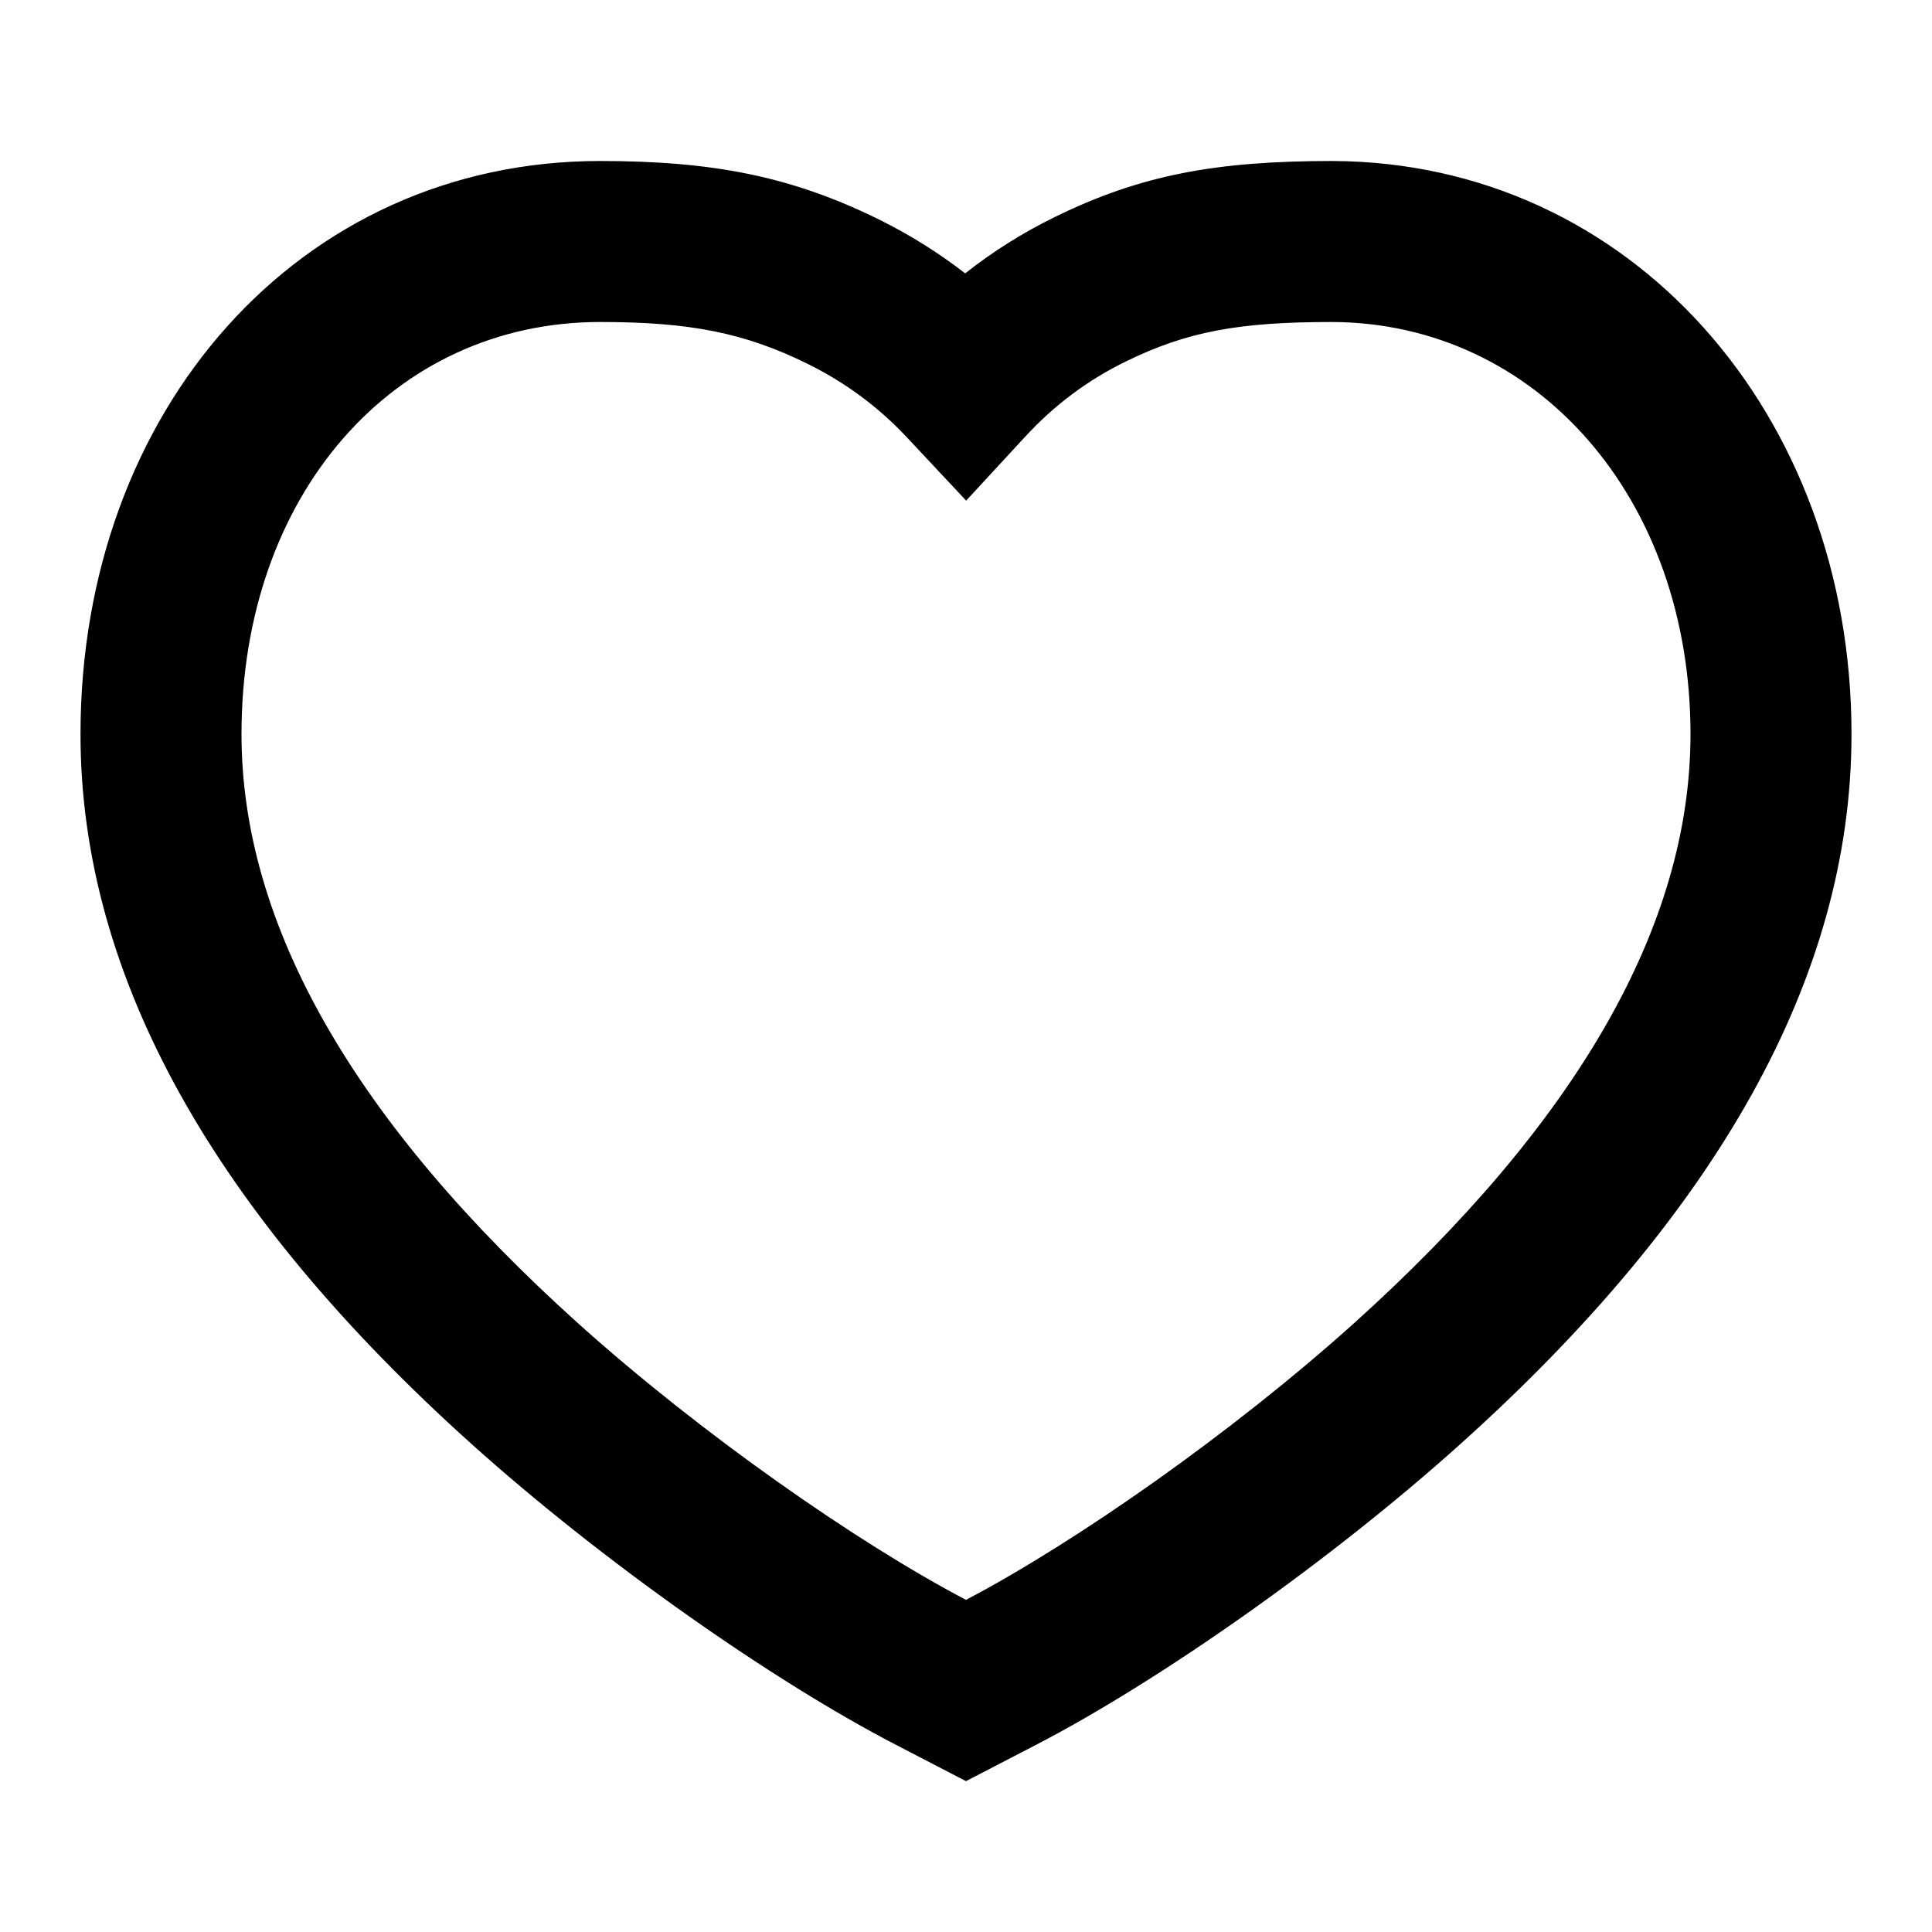
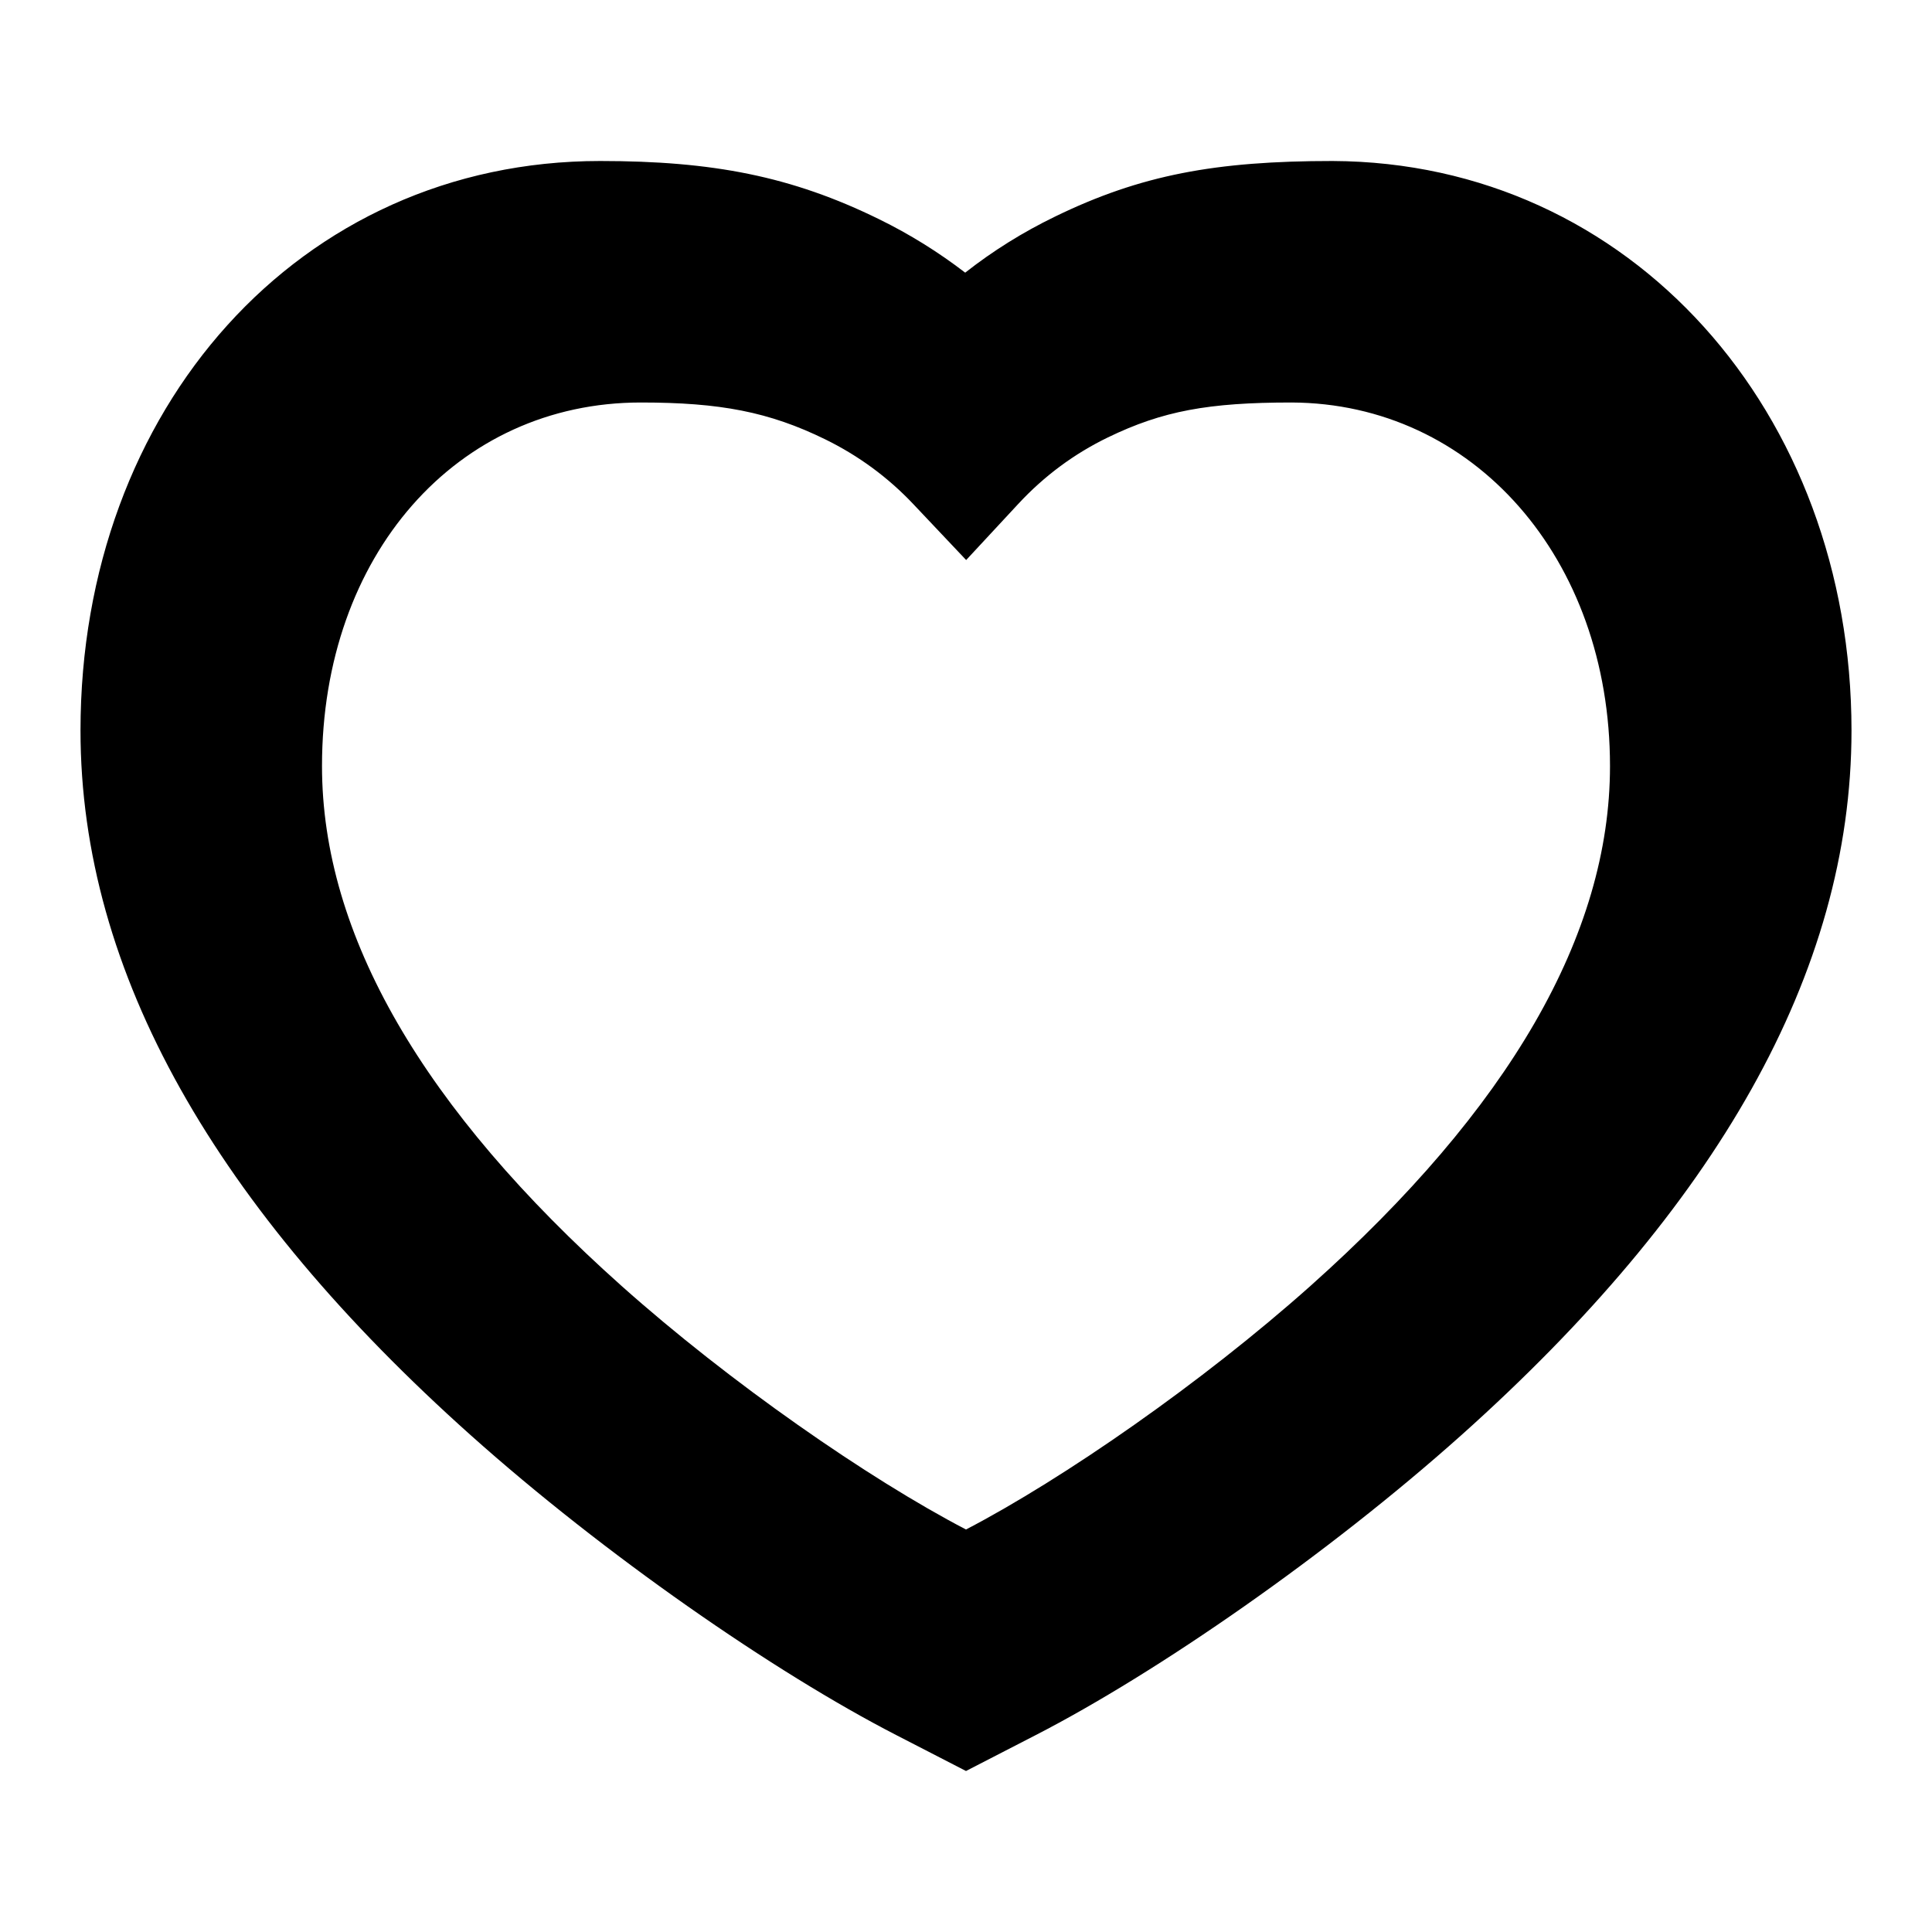
<svg xmlns="http://www.w3.org/2000/svg" viewBox="0 0 24 24" fill="currentColor">
-   <path fill-rule="evenodd" clip-rule="evenodd" d="M16.553 2C15.106 2 14.172 2.172 13.103 2.696C12.707 2.89 12.335 3.123 11.99 3.396C11.658 3.139 11.302 2.916 10.922 2.728C9.831 2.189 8.85 2 7.455 2C3.716 2 1 5.097 1 9.12C1 12.158 2.694 15.092 5.849 17.93C7.505 19.419 9.619 20.893 11.134 21.677L12 22.126L12.866 21.677C14.381 20.893 16.495 19.419 18.151 17.93C21.306 15.092 23 12.158 23 9.12C23 5.14 20.258 2.015 16.553 2ZM21 9.12C21 11.5 19.586 13.949 16.814 16.443C15.302 17.802 13.359 19.161 12 19.874C10.641 19.161 8.698 17.802 7.186 16.443C4.414 13.949 3 11.5 3 9.12C3 6.148 4.884 4 7.455 4C8.564 4 9.248 4.132 10.035 4.521C10.5 4.751 10.911 5.054 11.267 5.434L12.002 6.219L12.732 5.428C13.095 5.033 13.512 4.722 13.982 4.492C14.746 4.118 15.387 4 16.549 4C19.088 4.011 21 6.189 21 9.12Z" />
+   <path fill-rule="evenodd" clip-rule="evenodd" d="M16.553 2C15.106 2 14.172 2.171 13.103 2.692C12.707 2.884 12.335 3.116 11.99 3.387C11.658 3.132 11.302 2.91 10.922 2.724C9.831 2.188 8.85 2 7.455 2C3.716 2 1 5.078 1 9.075C1 12.094 2.694 15.01 5.849 17.83C7.505 19.31 9.619 20.775 11.134 21.554L12 22L12.866 21.554C14.381 20.775 16.495 19.31 18.151 17.83C21.306 15.01 23 12.094 23 9.075C23 5.12 20.258 2.015 16.553 2ZM20 9.516C20 11.615 18.743 13.775 16.279 15.974C14.935 17.173 13.208 18.371 12 19C10.792 18.371 9.065 17.173 7.721 15.974C5.257 13.775 4 11.615 4 9.516C4 6.894 5.674 5 7.96 5C8.946 5 9.554 5.116 10.254 5.459C10.667 5.662 11.032 5.93 11.348 6.265L12.002 6.957L12.65 6.259C12.973 5.911 13.344 5.637 13.762 5.434C14.441 5.105 15.011 5 16.044 5C18.301 5.009 20 6.931 20 9.516Z" />
</svg>
